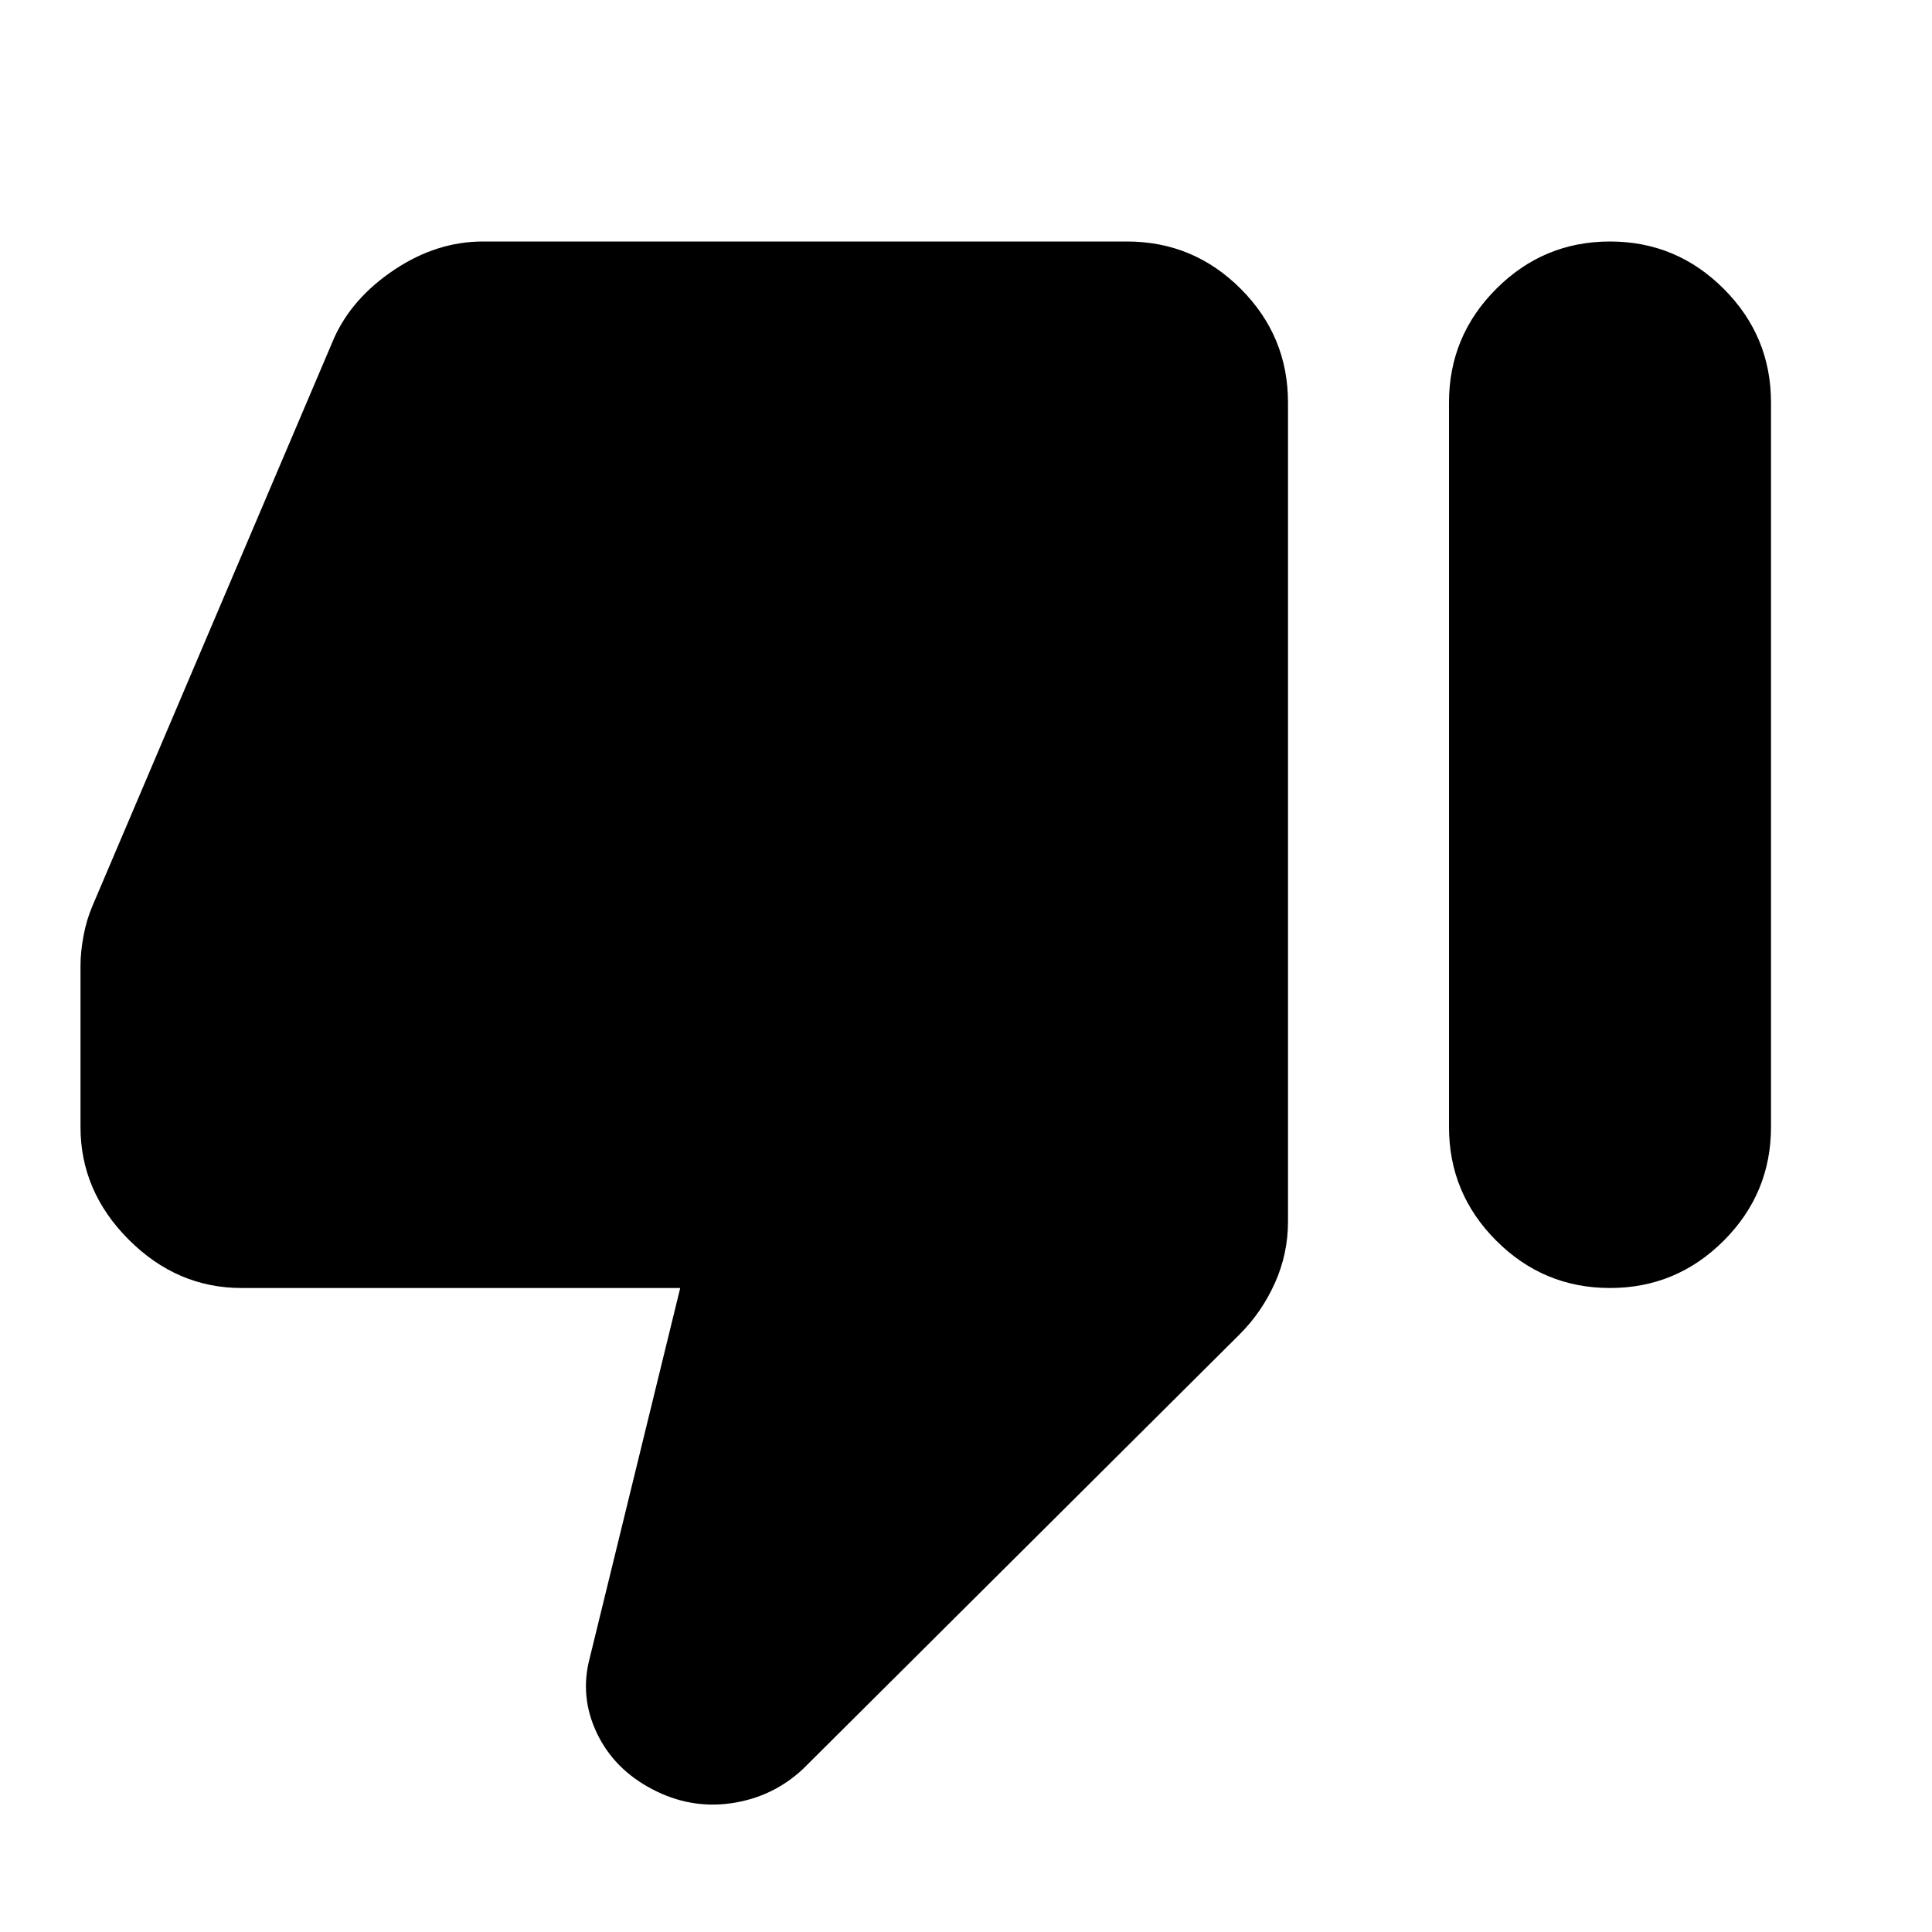
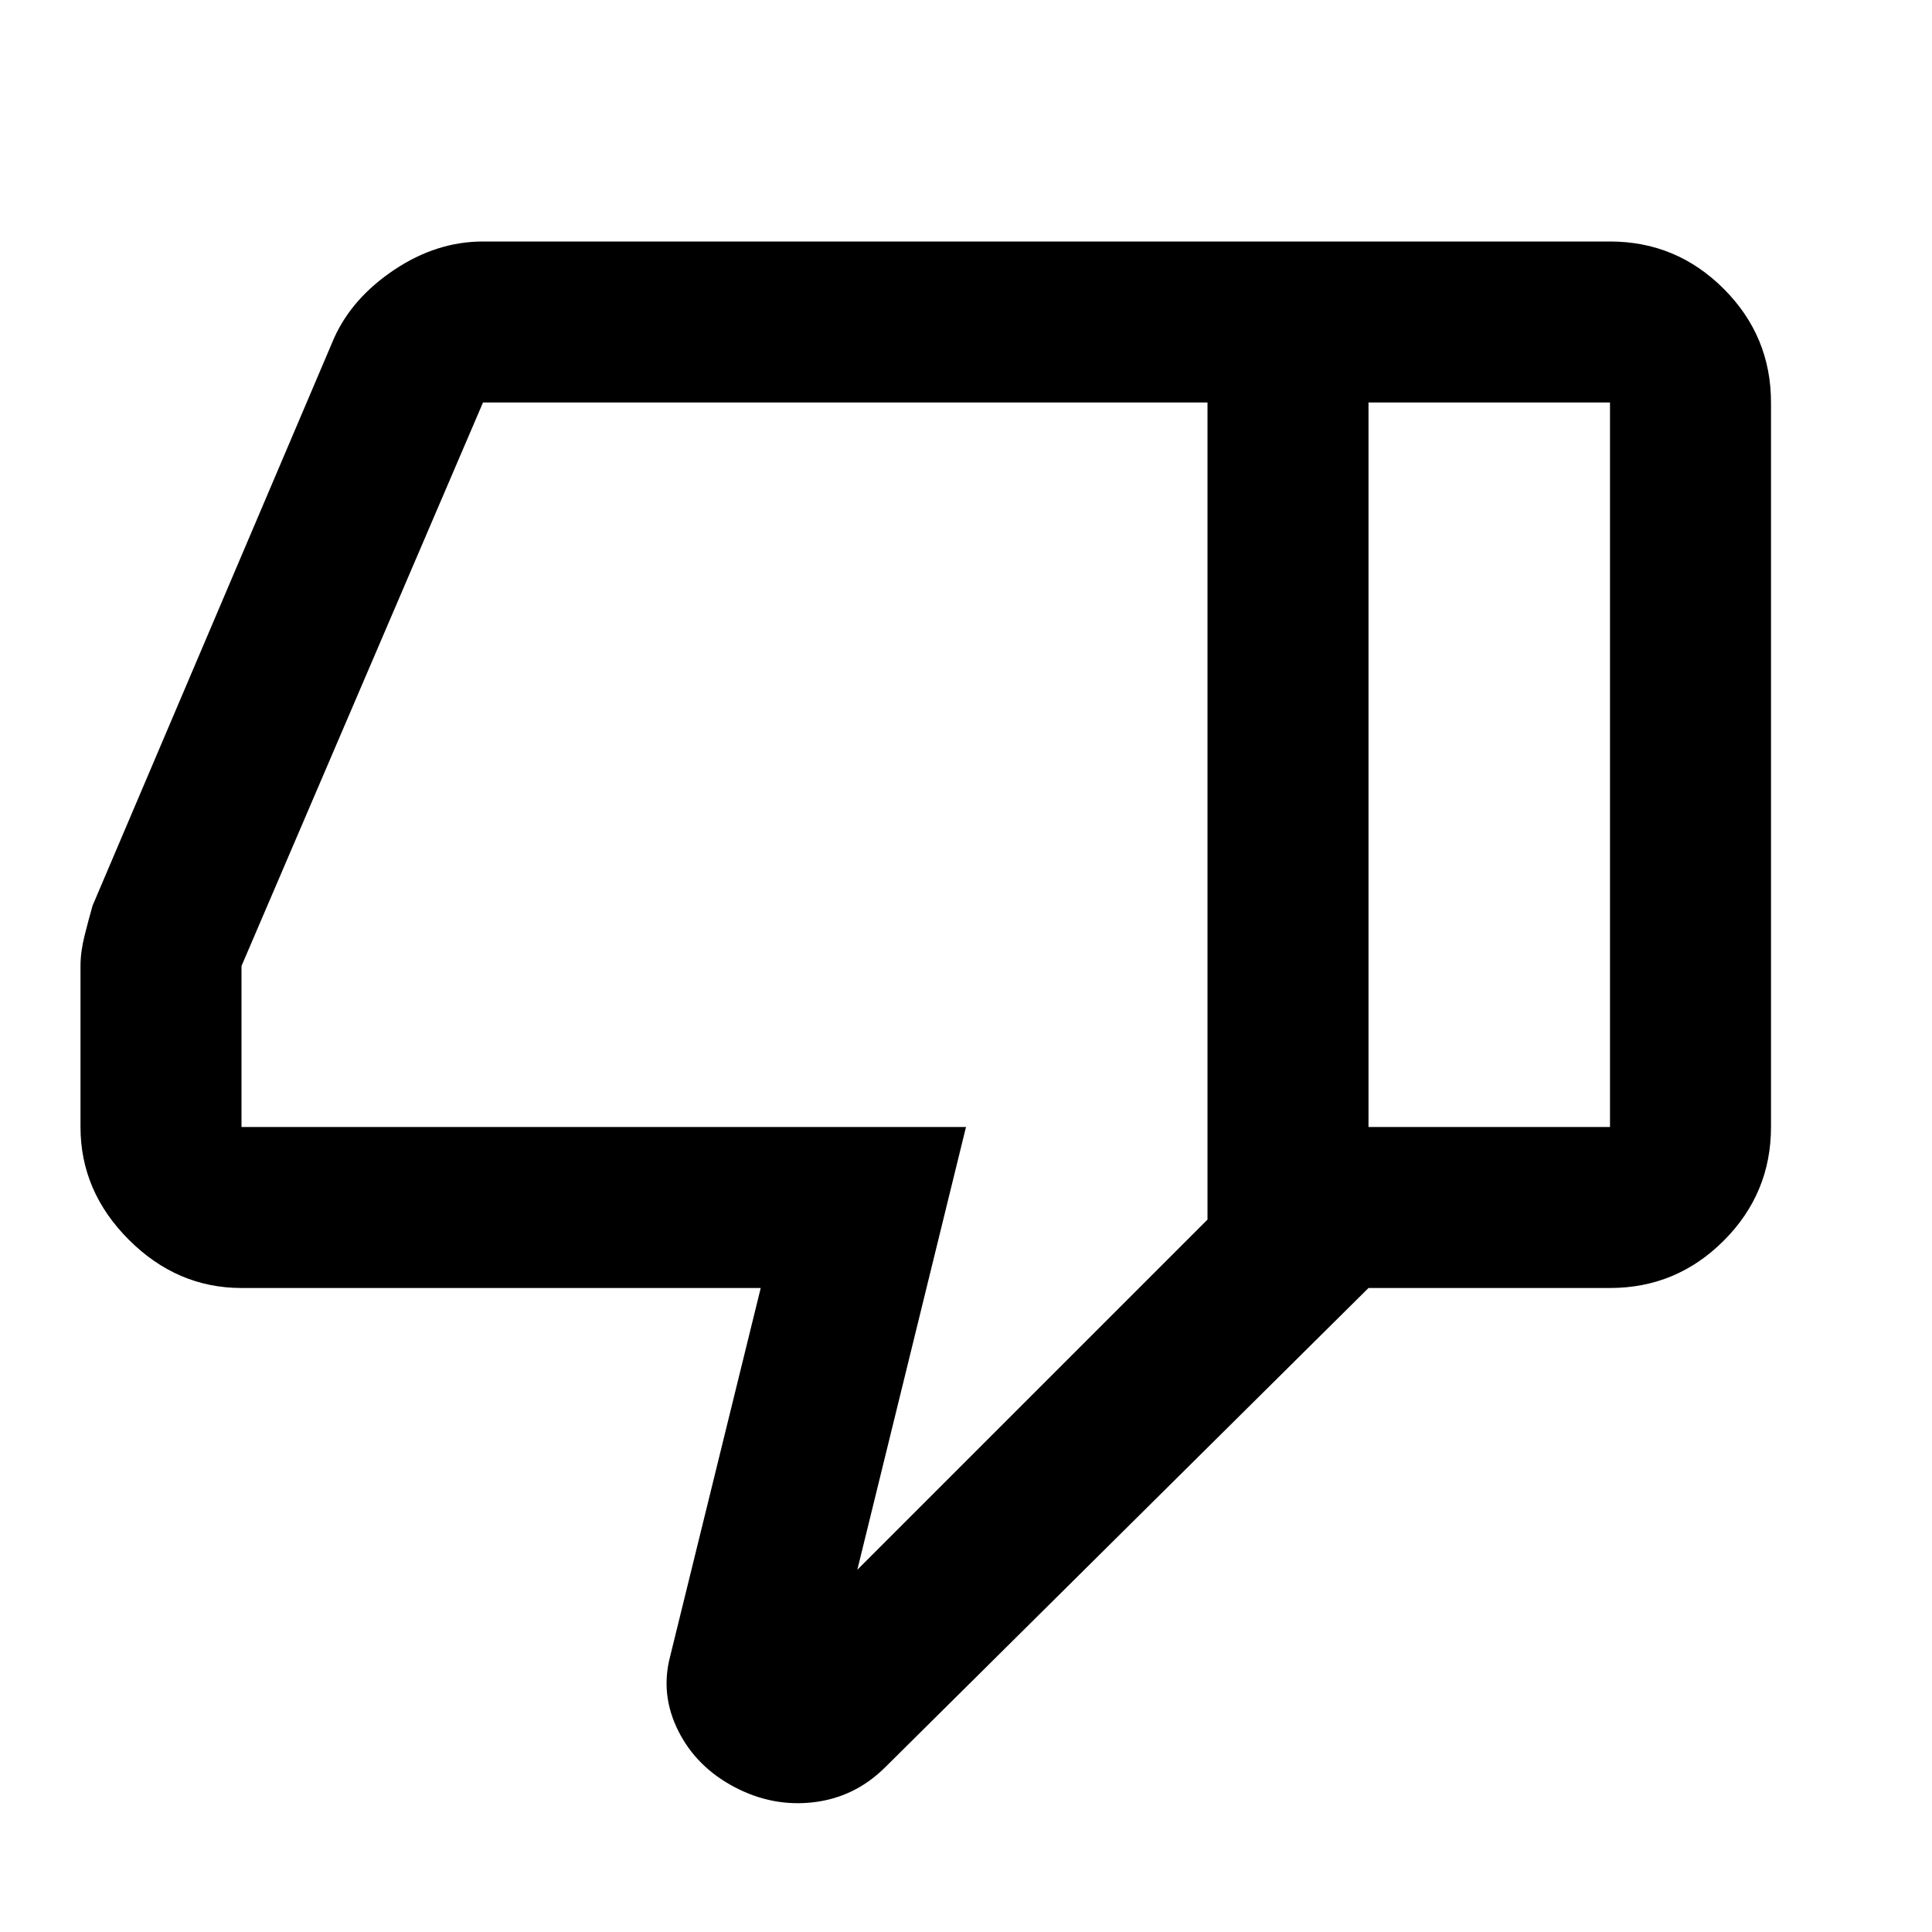
<svg xmlns="http://www.w3.org/2000/svg" height="24" viewBox="0 -960 960 960" width="24">
-   <path d="M120-320q-32 0-56-24t-24-56v-80q0-7 1.5-15t4.5-15l120-282q9-20 30-34t44-14h320q33 0 56.5 23.5T640-760v407q0 16-6.5 30.5T616-297L399-81q-15 14-35.5 17T324-71q-19-10-27.5-28t-3.5-37l45-184H120Zm680-520q33 0 56.5 23.5T880-760v360q0 33-23.5 56.5T800-320q-33 0-56.5-23.5T720-400v-360q0-33 23.5-56.5T800-840Z" />
+   <path d="M120-320q-32 0-56-24t-24-56v-80q0-7 2-15t4-15l120-282q9-20 30-34t44-14h440v520L440-82q-15 15-35.5 17.5T365-72q-19-10-28-28t-4-37l45-183H120Zm480-34v-406H240L120-480v80h360l-54 220 174-174Zm200-486q33 0 56.5 23.5T880-760v360q0 33-23.5 56.5T800-320H680v-80h120v-360H680v-80h120Zm-200 80v406-406Z" />
</svg>
